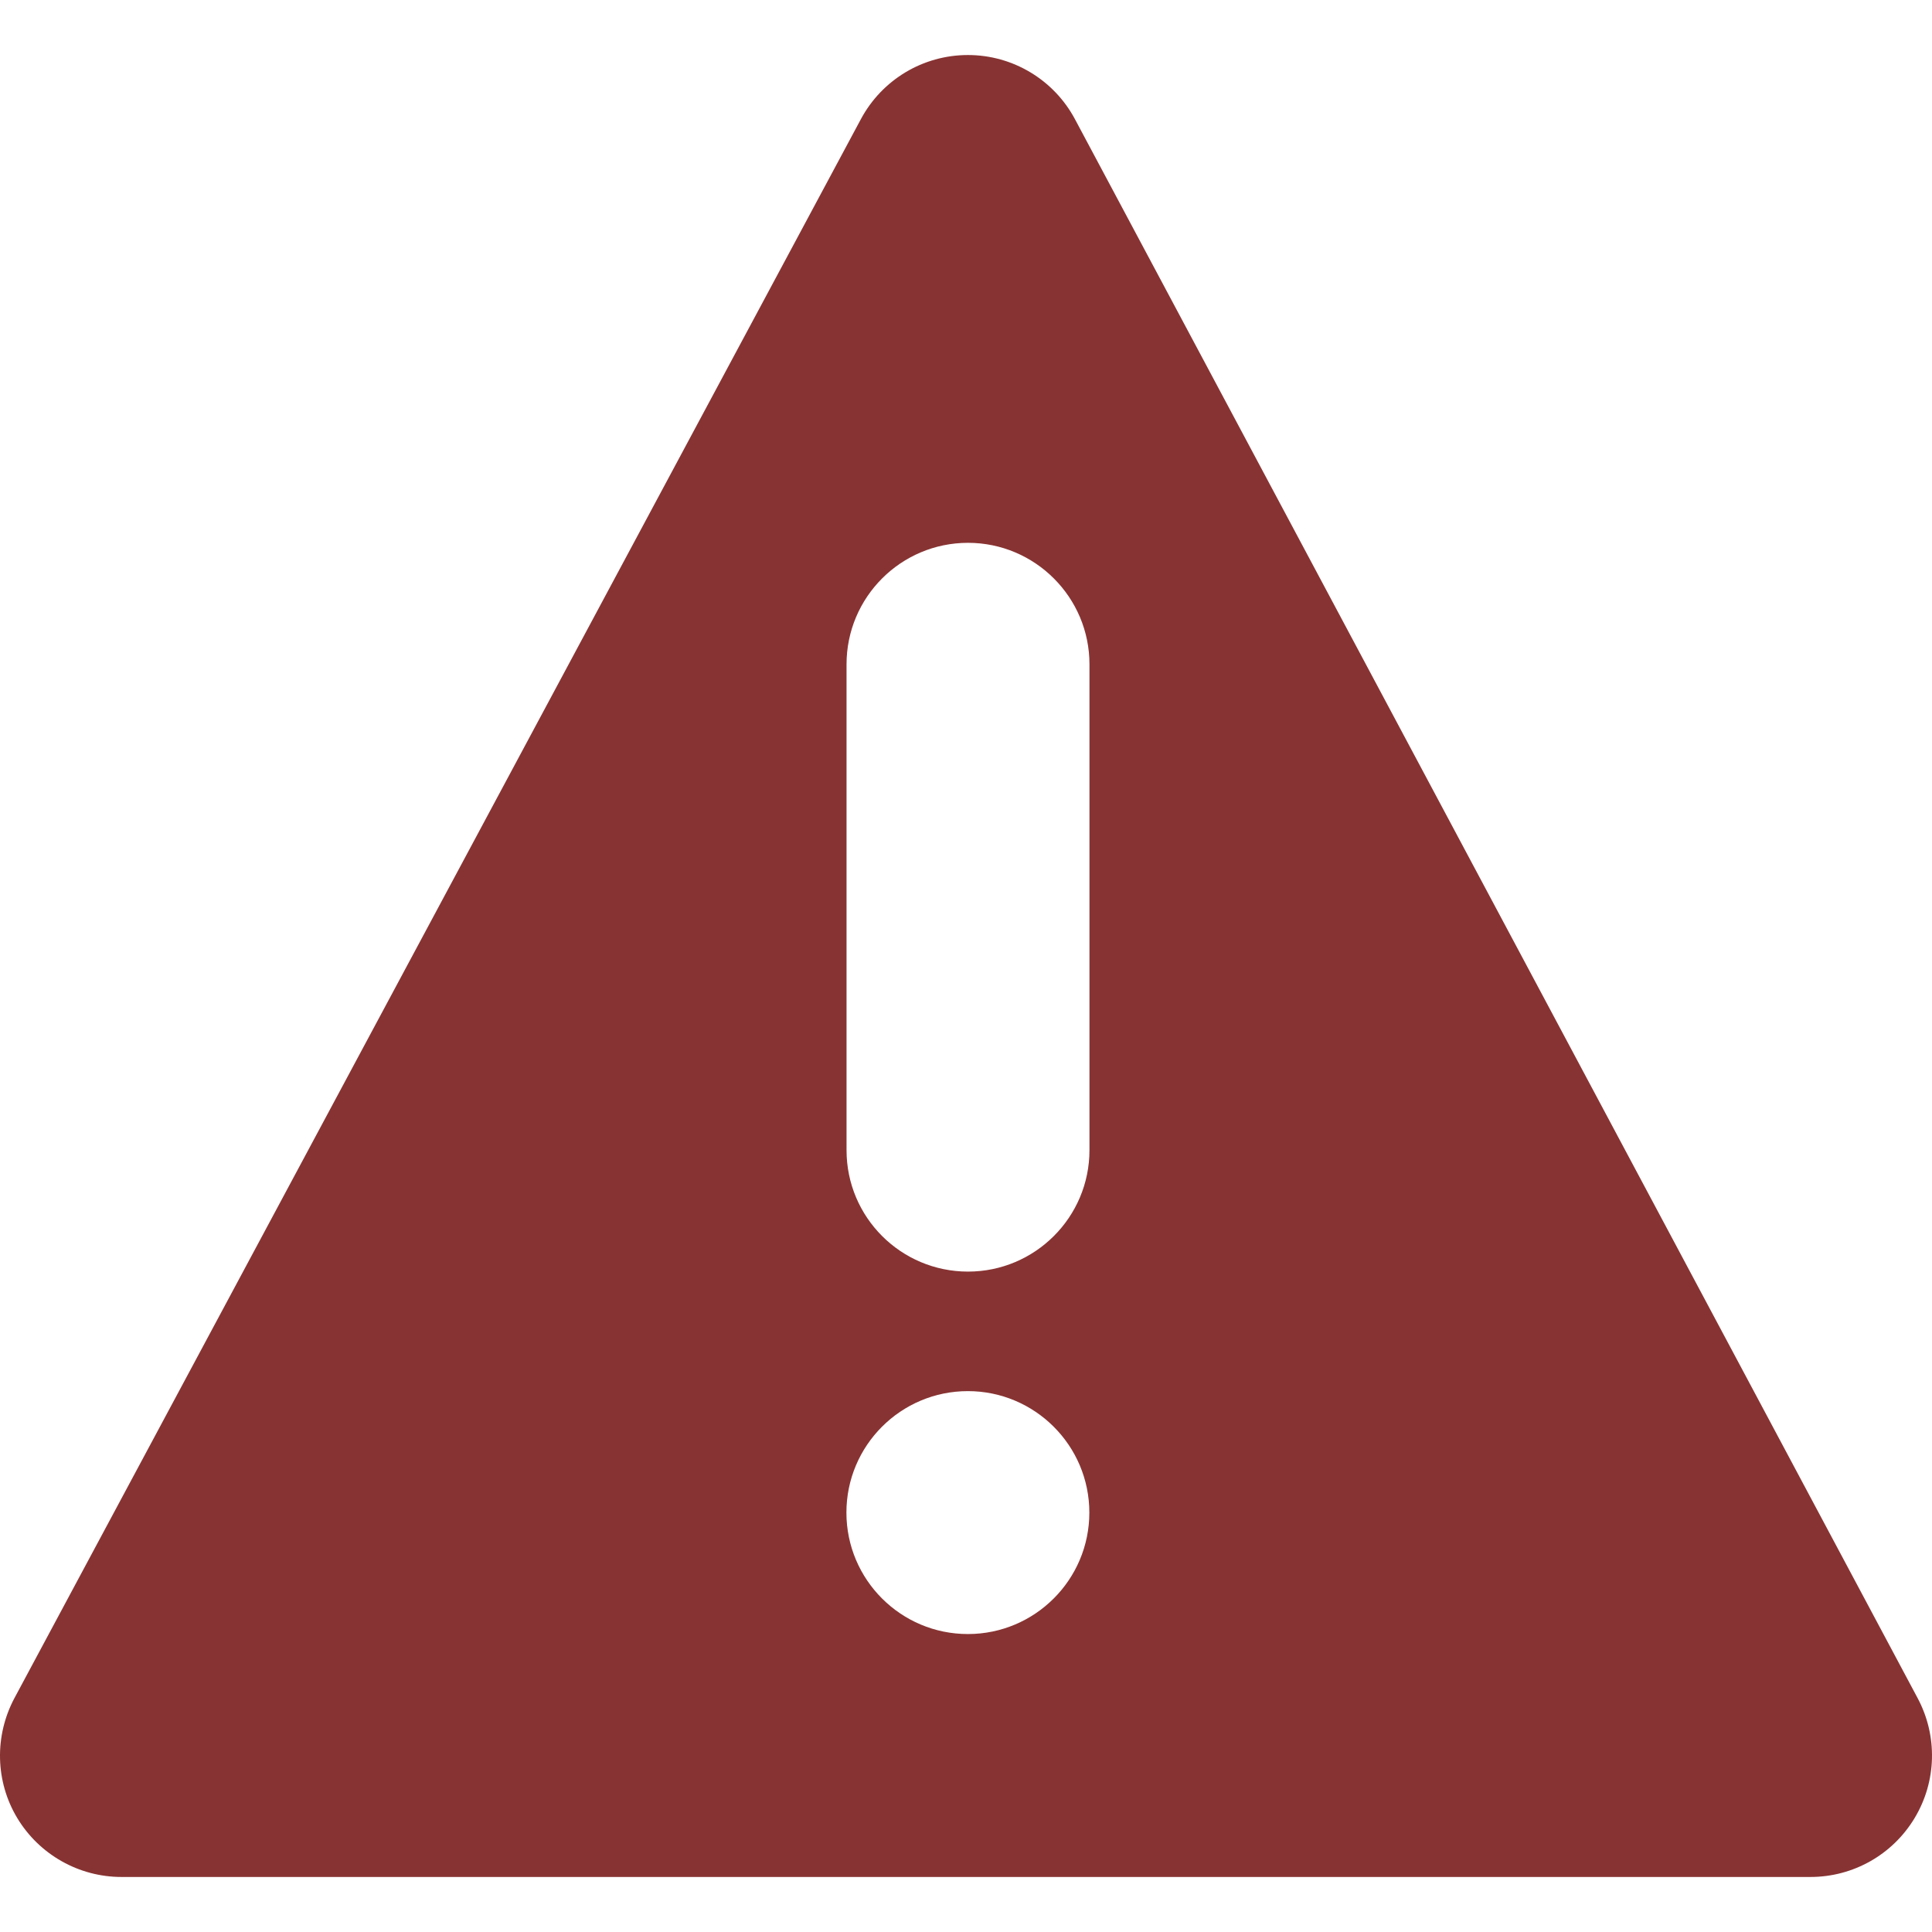
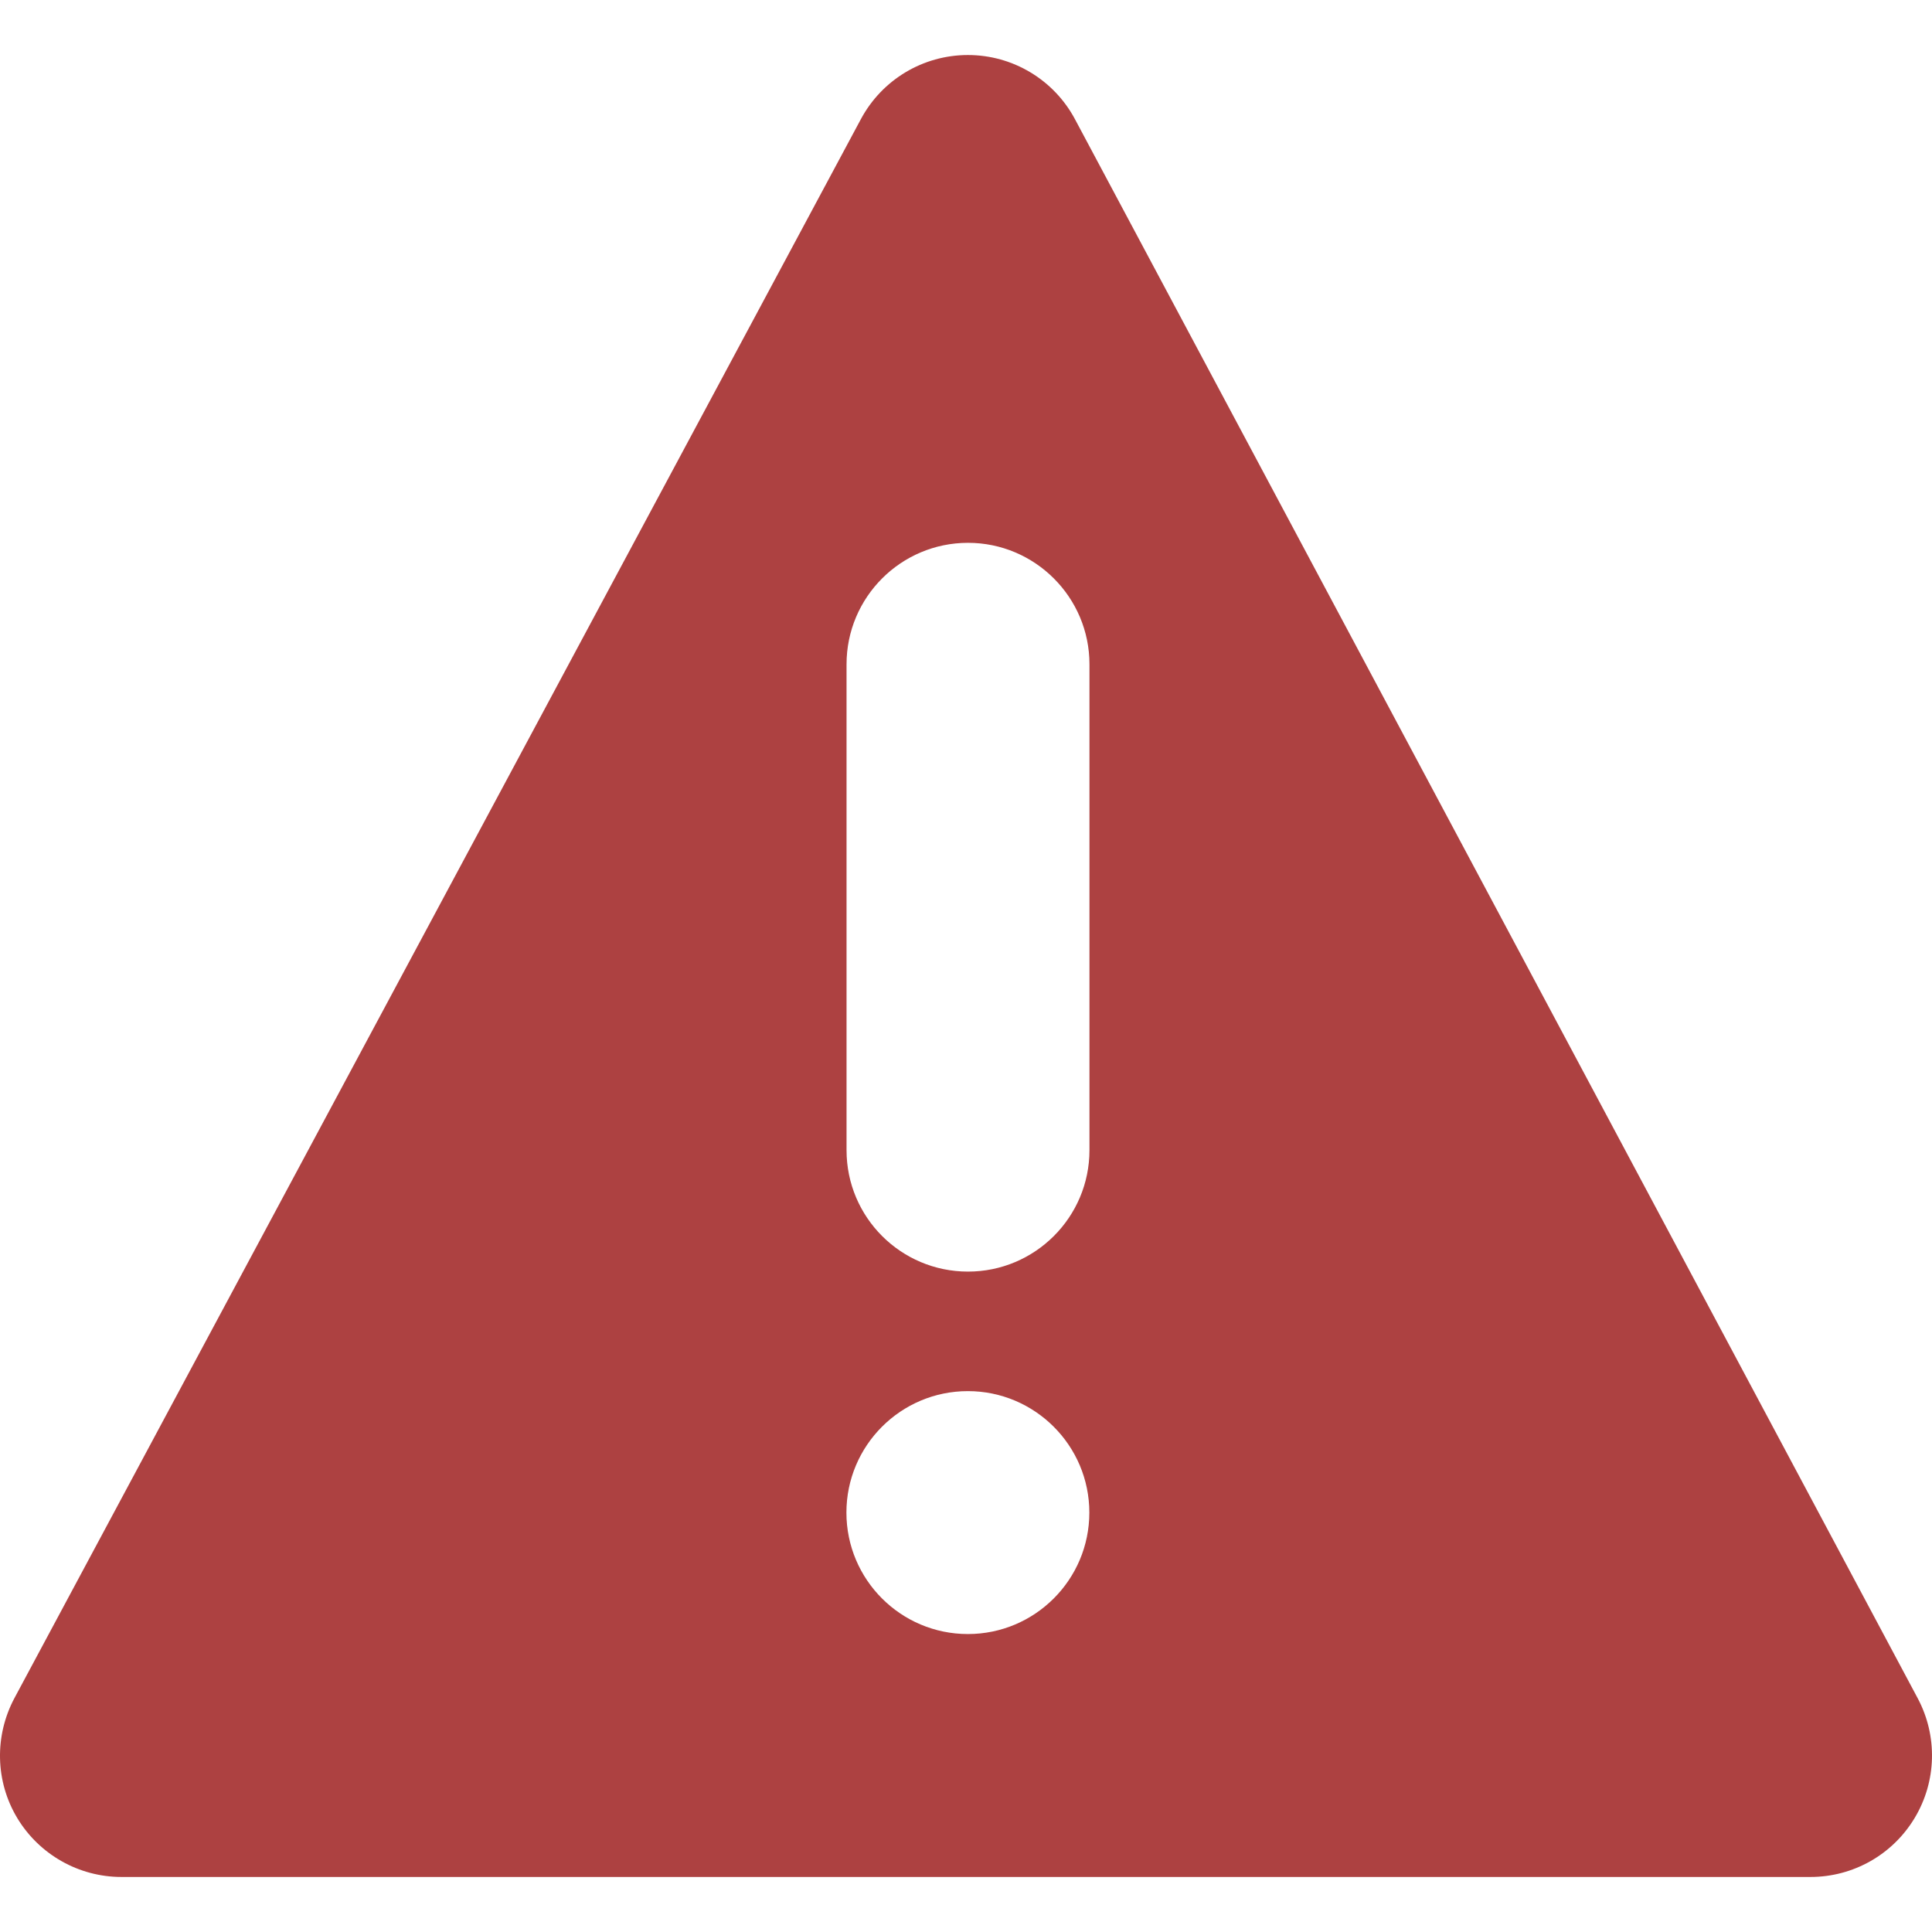
<svg xmlns="http://www.w3.org/2000/svg" version="1.1" id="Capa_1" x="0px" y="0px" viewBox="0 0 483.537 483.537" style="enable-background:new 0 0 483.537 483.537;" xml:space="preserve">
-   <g fill="#883333">
+   <g fill="#ad4141">
    <g>
      <g>
        <path d="M479.963,425.047L269.051,29.854c-5.259-9.88-15.565-16.081-26.782-16.081h-0.03     c-11.217,0-21.492,6.171-26.782,16.051L3.603,425.016c-5.046,9.485-4.773,20.854,0.699,29.974     c5.502,9.15,15.413,14.774,26.083,14.774H453.12c10.701,0,20.58-5.594,26.083-14.774     C484.705,445.84,484.979,434.471,479.963,425.047z M242.239,408.965c-16.781,0-30.399-13.619-30.399-30.399     c0-16.78,13.619-30.399,30.399-30.399c16.75,0,30.399,13.619,30.399,30.399C272.638,395.346,259.02,408.965,242.239,408.965z      M272.669,287.854c0,16.811-13.649,30.399-30.399,30.399c-16.781,0-30.399-13.589-30.399-30.399V166.256     c0-16.781,13.619-30.399,30.399-30.399c16.75,0,30.399,13.619,30.399,30.399V287.854z" />
      </g>
    </g>
    <g>
	</g>
    <g>
	</g>
    <g>
	</g>
    <g>
	</g>
    <g>
	</g>
    <g>
	</g>
    <g>
	</g>
    <g>
	</g>
    <g>
	</g>
    <g>
	</g>
    <g>
	</g>
    <g>
	</g>
    <g>
	</g>
    <g>
	</g>
    <g>
	</g>
  </g>
  <g>
</g>
  <g>
</g>
  <g>
</g>
  <g>
</g>
  <g>
</g>
  <g>
</g>
  <g>
</g>
  <g>
</g>
  <g>
</g>
  <g>
</g>
  <g>
</g>
  <g>
</g>
  <g>
</g>
  <g>
</g>
  <g>
</g>
</svg>
